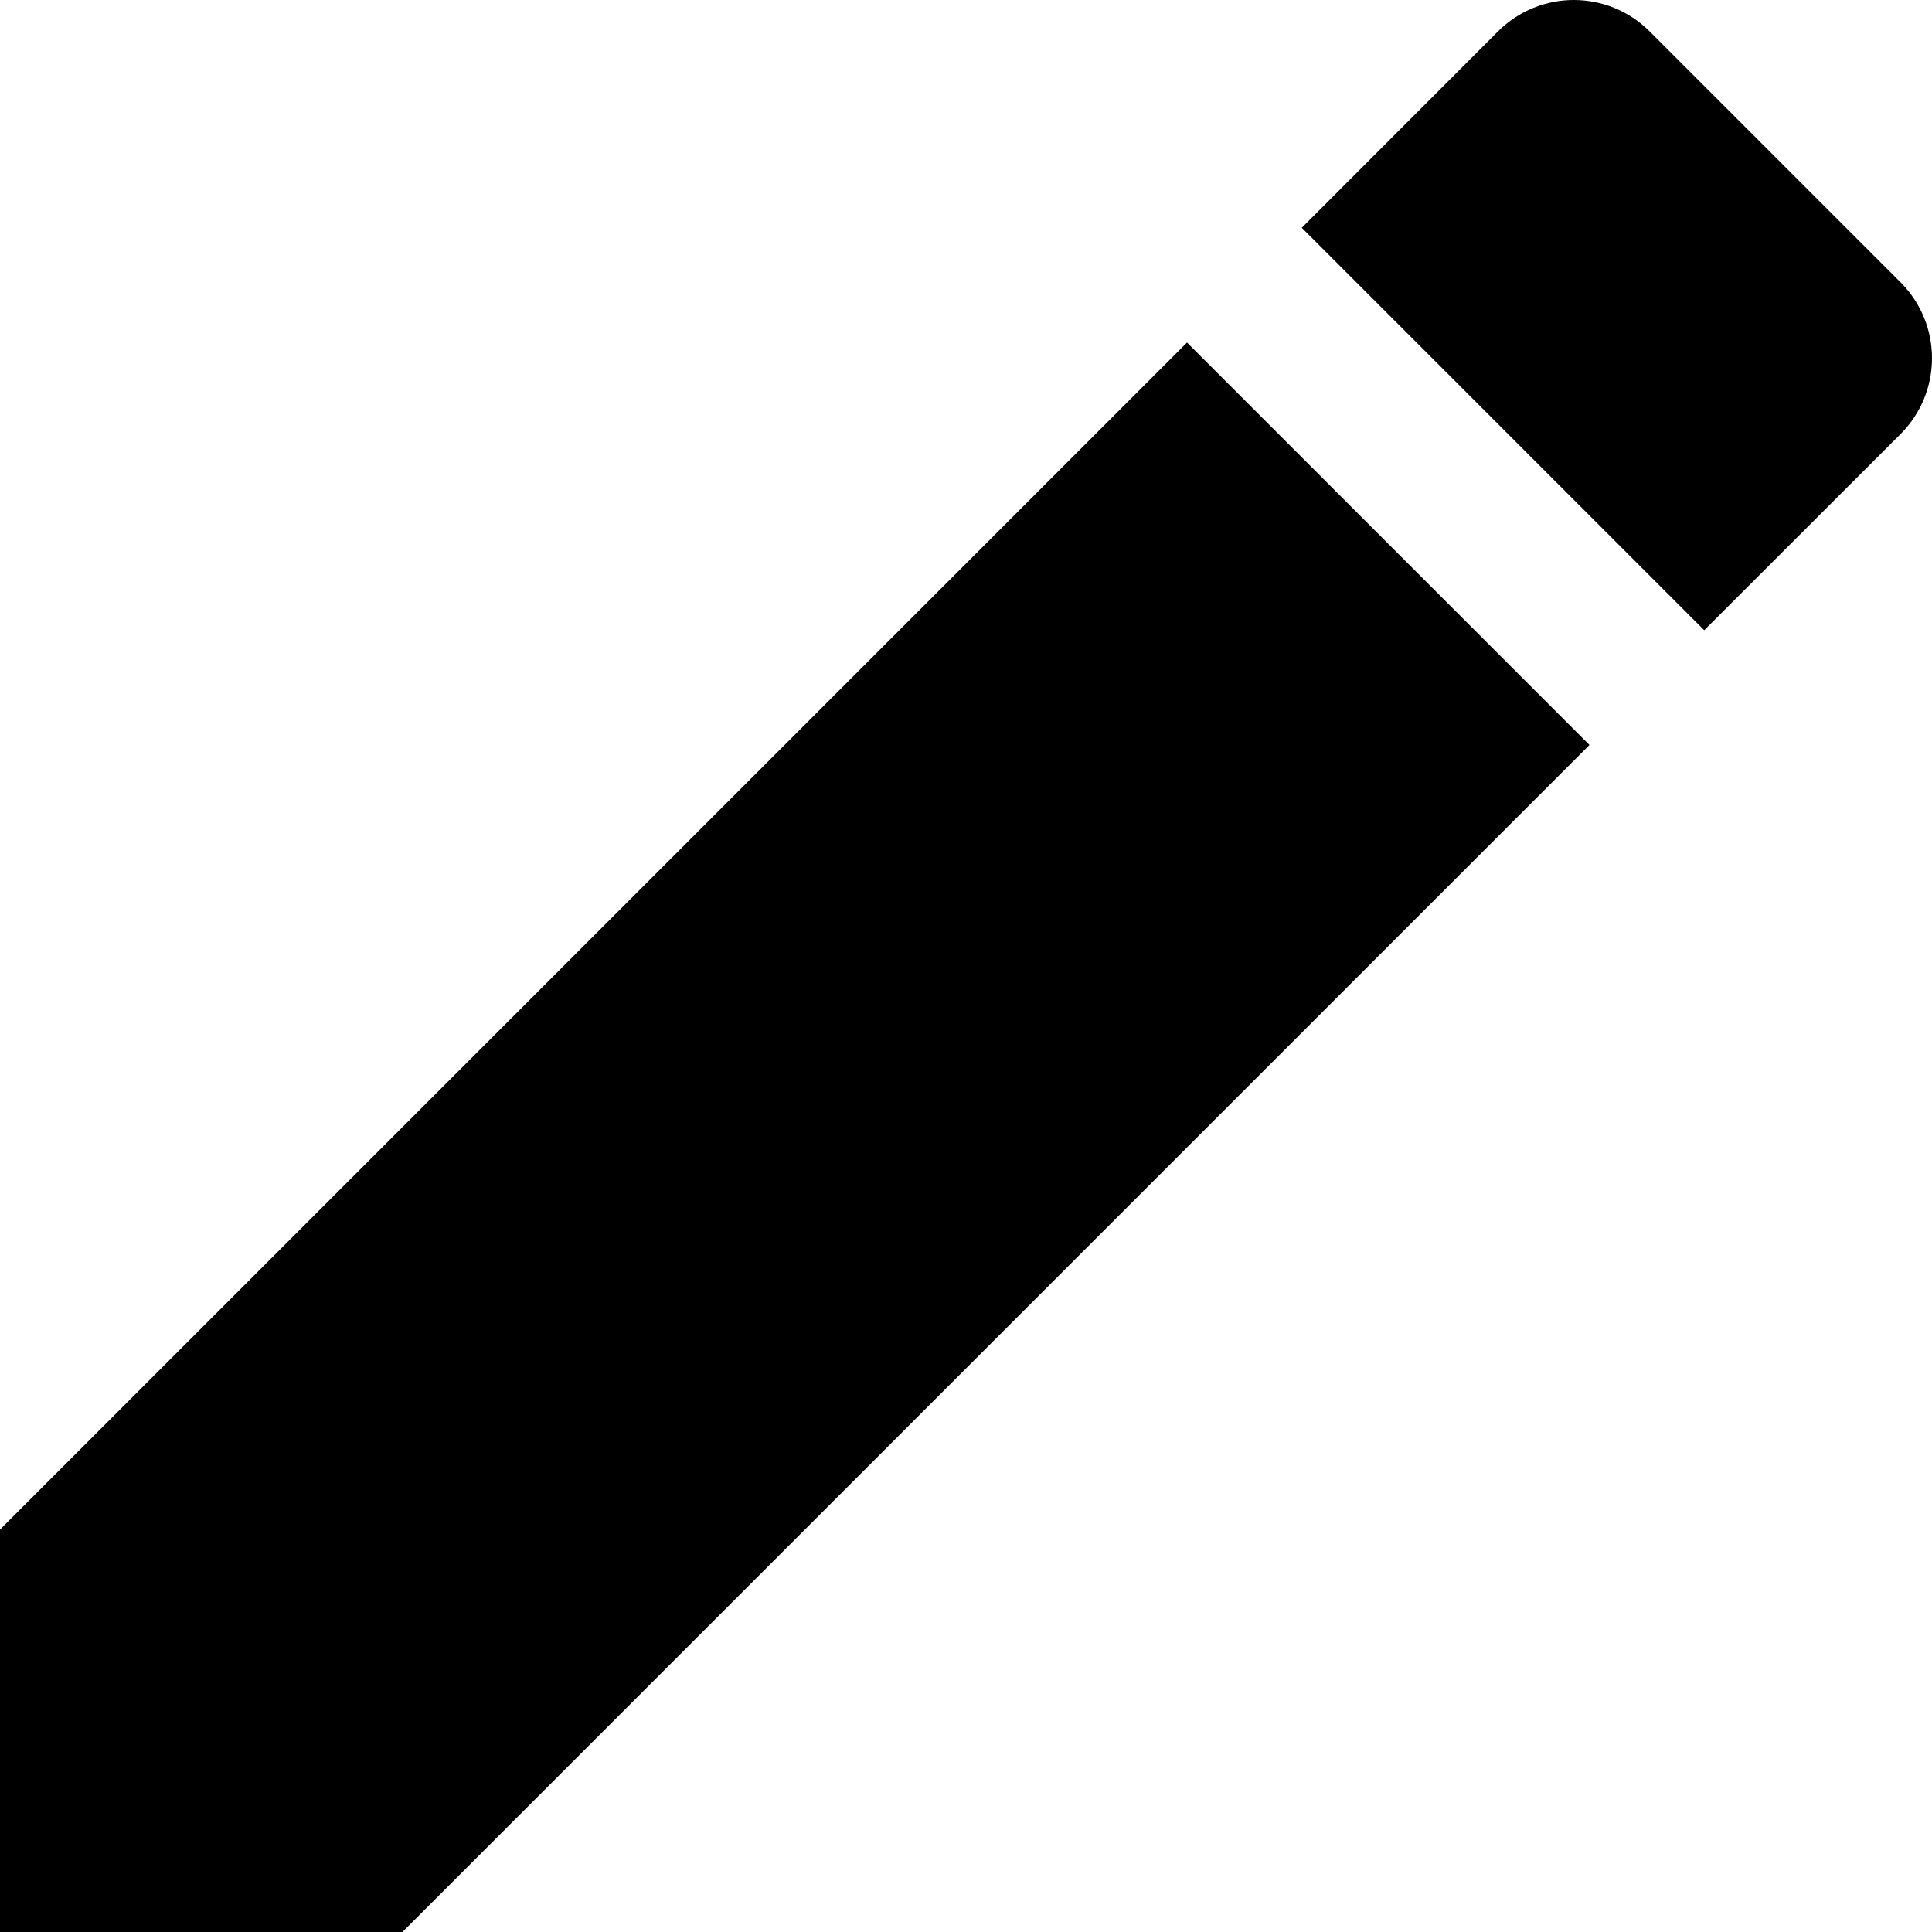
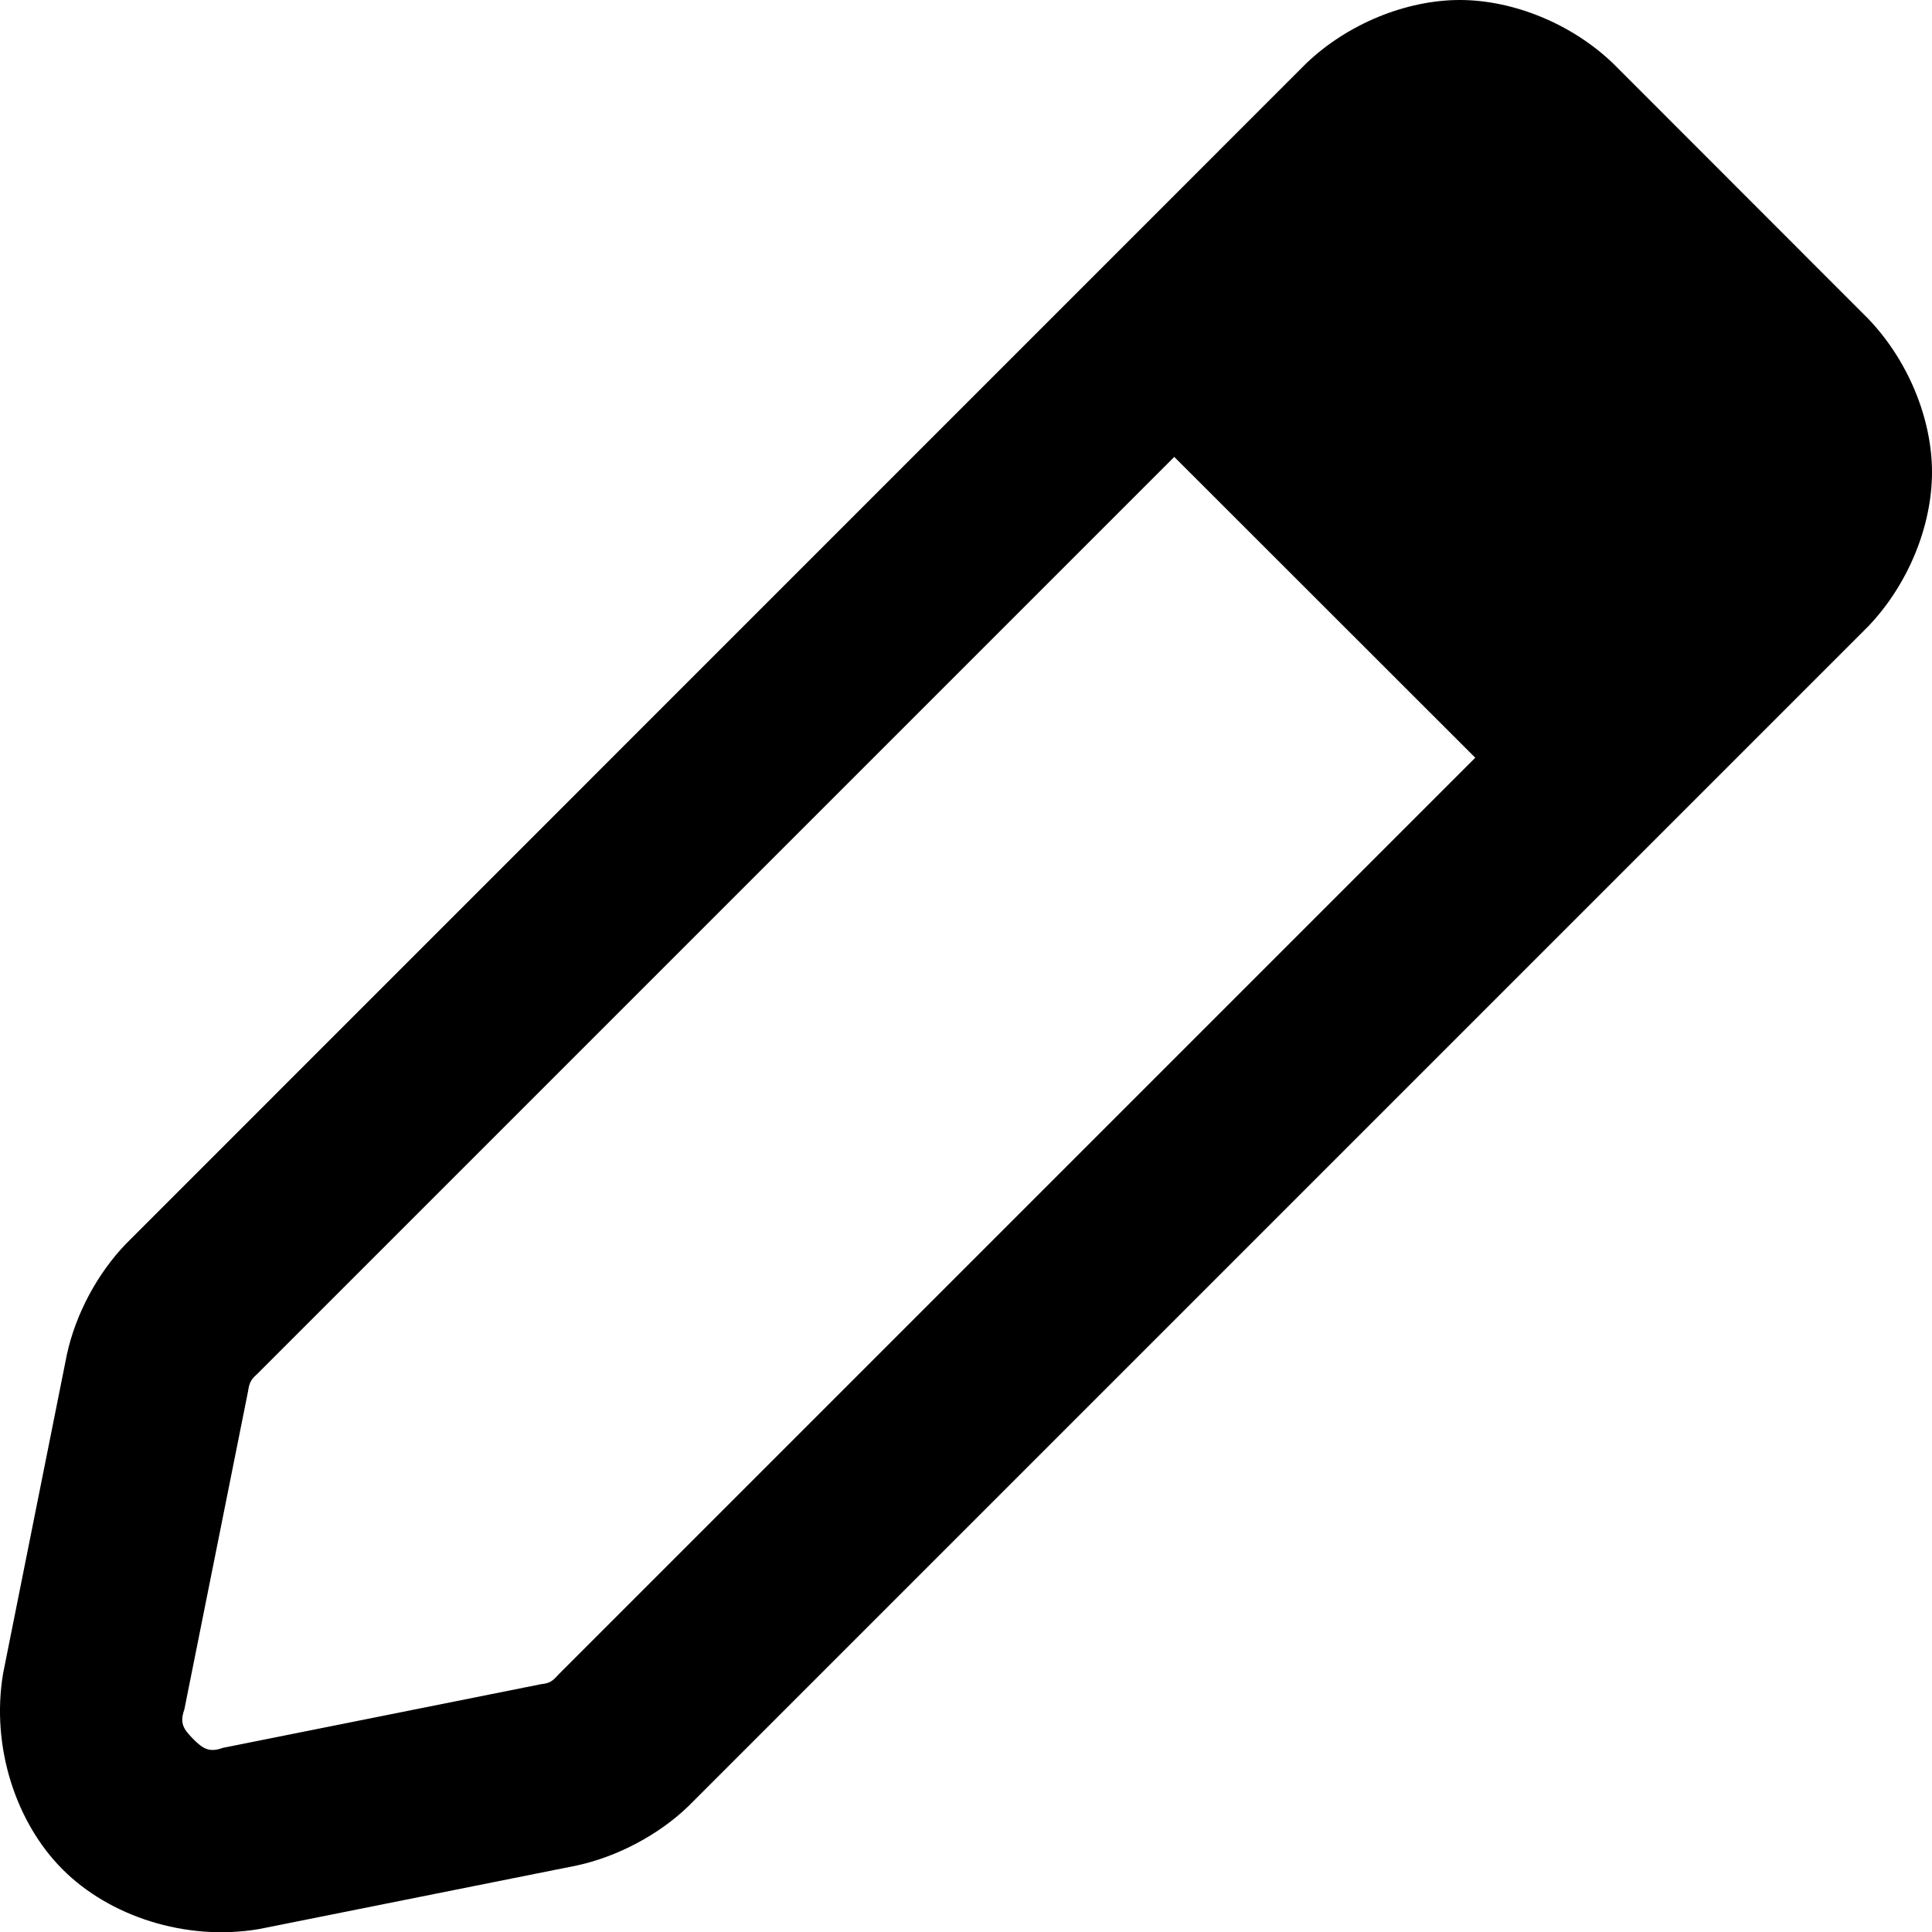
- <svg xmlns="http://www.w3.org/2000/svg" width="10" height="10" viewBox="0 0 10 10" fill="none">
-   <path d="M0 7.917V10H2.083L8.227 3.856L6.144 1.773L0 7.917ZM9.838 2.246C10.054 2.029 10.054 1.679 9.838 1.462L8.538 0.162C8.321 -0.054 7.971 -0.054 7.754 0.162L6.738 1.179L8.821 3.262L9.838 2.246Z" fill="currentColor" />
+ <svg xmlns="http://www.w3.org/2000/svg" width="10" height="10" viewBox="0 0 10 10">
+   <path d="M 6.76 0.329 C 6.976 0.122 7.28 0 7.556 0 C 7.831 0 8.135 0.122 8.35 0.329 L 9.67 1.65 C 9.877 1.866 10 2.168 10 2.444 C 10 2.721 9.878 3.024 9.67 3.242 L 3.564 9.348 C 3.411 9.496 3.198 9.609 2.989 9.655 L 1.34 9.985 C 0.96 10.049 0.566 9.918 0.325 9.677 C 0.084 9.437 -0.048 9.043 0.016 8.662 L 0.346 7.012 C 0.391 6.802 0.505 6.59 0.653 6.437 L 6.76 0.329 Z M 1.33 7.113 C 1.299 7.14 1.29 7.158 1.284 7.201 L 0.954 8.849 C 0.928 8.921 0.952 8.952 1 9.001 C 1.049 9.05 1.082 9.073 1.153 9.047 L 2.802 8.717 C 2.843 8.713 2.86 8.702 2.889 8.669 L 7.636 3.922 L 6.078 2.365 L 1.33 7.113 Z" fill="currentcolor" />
</svg>
